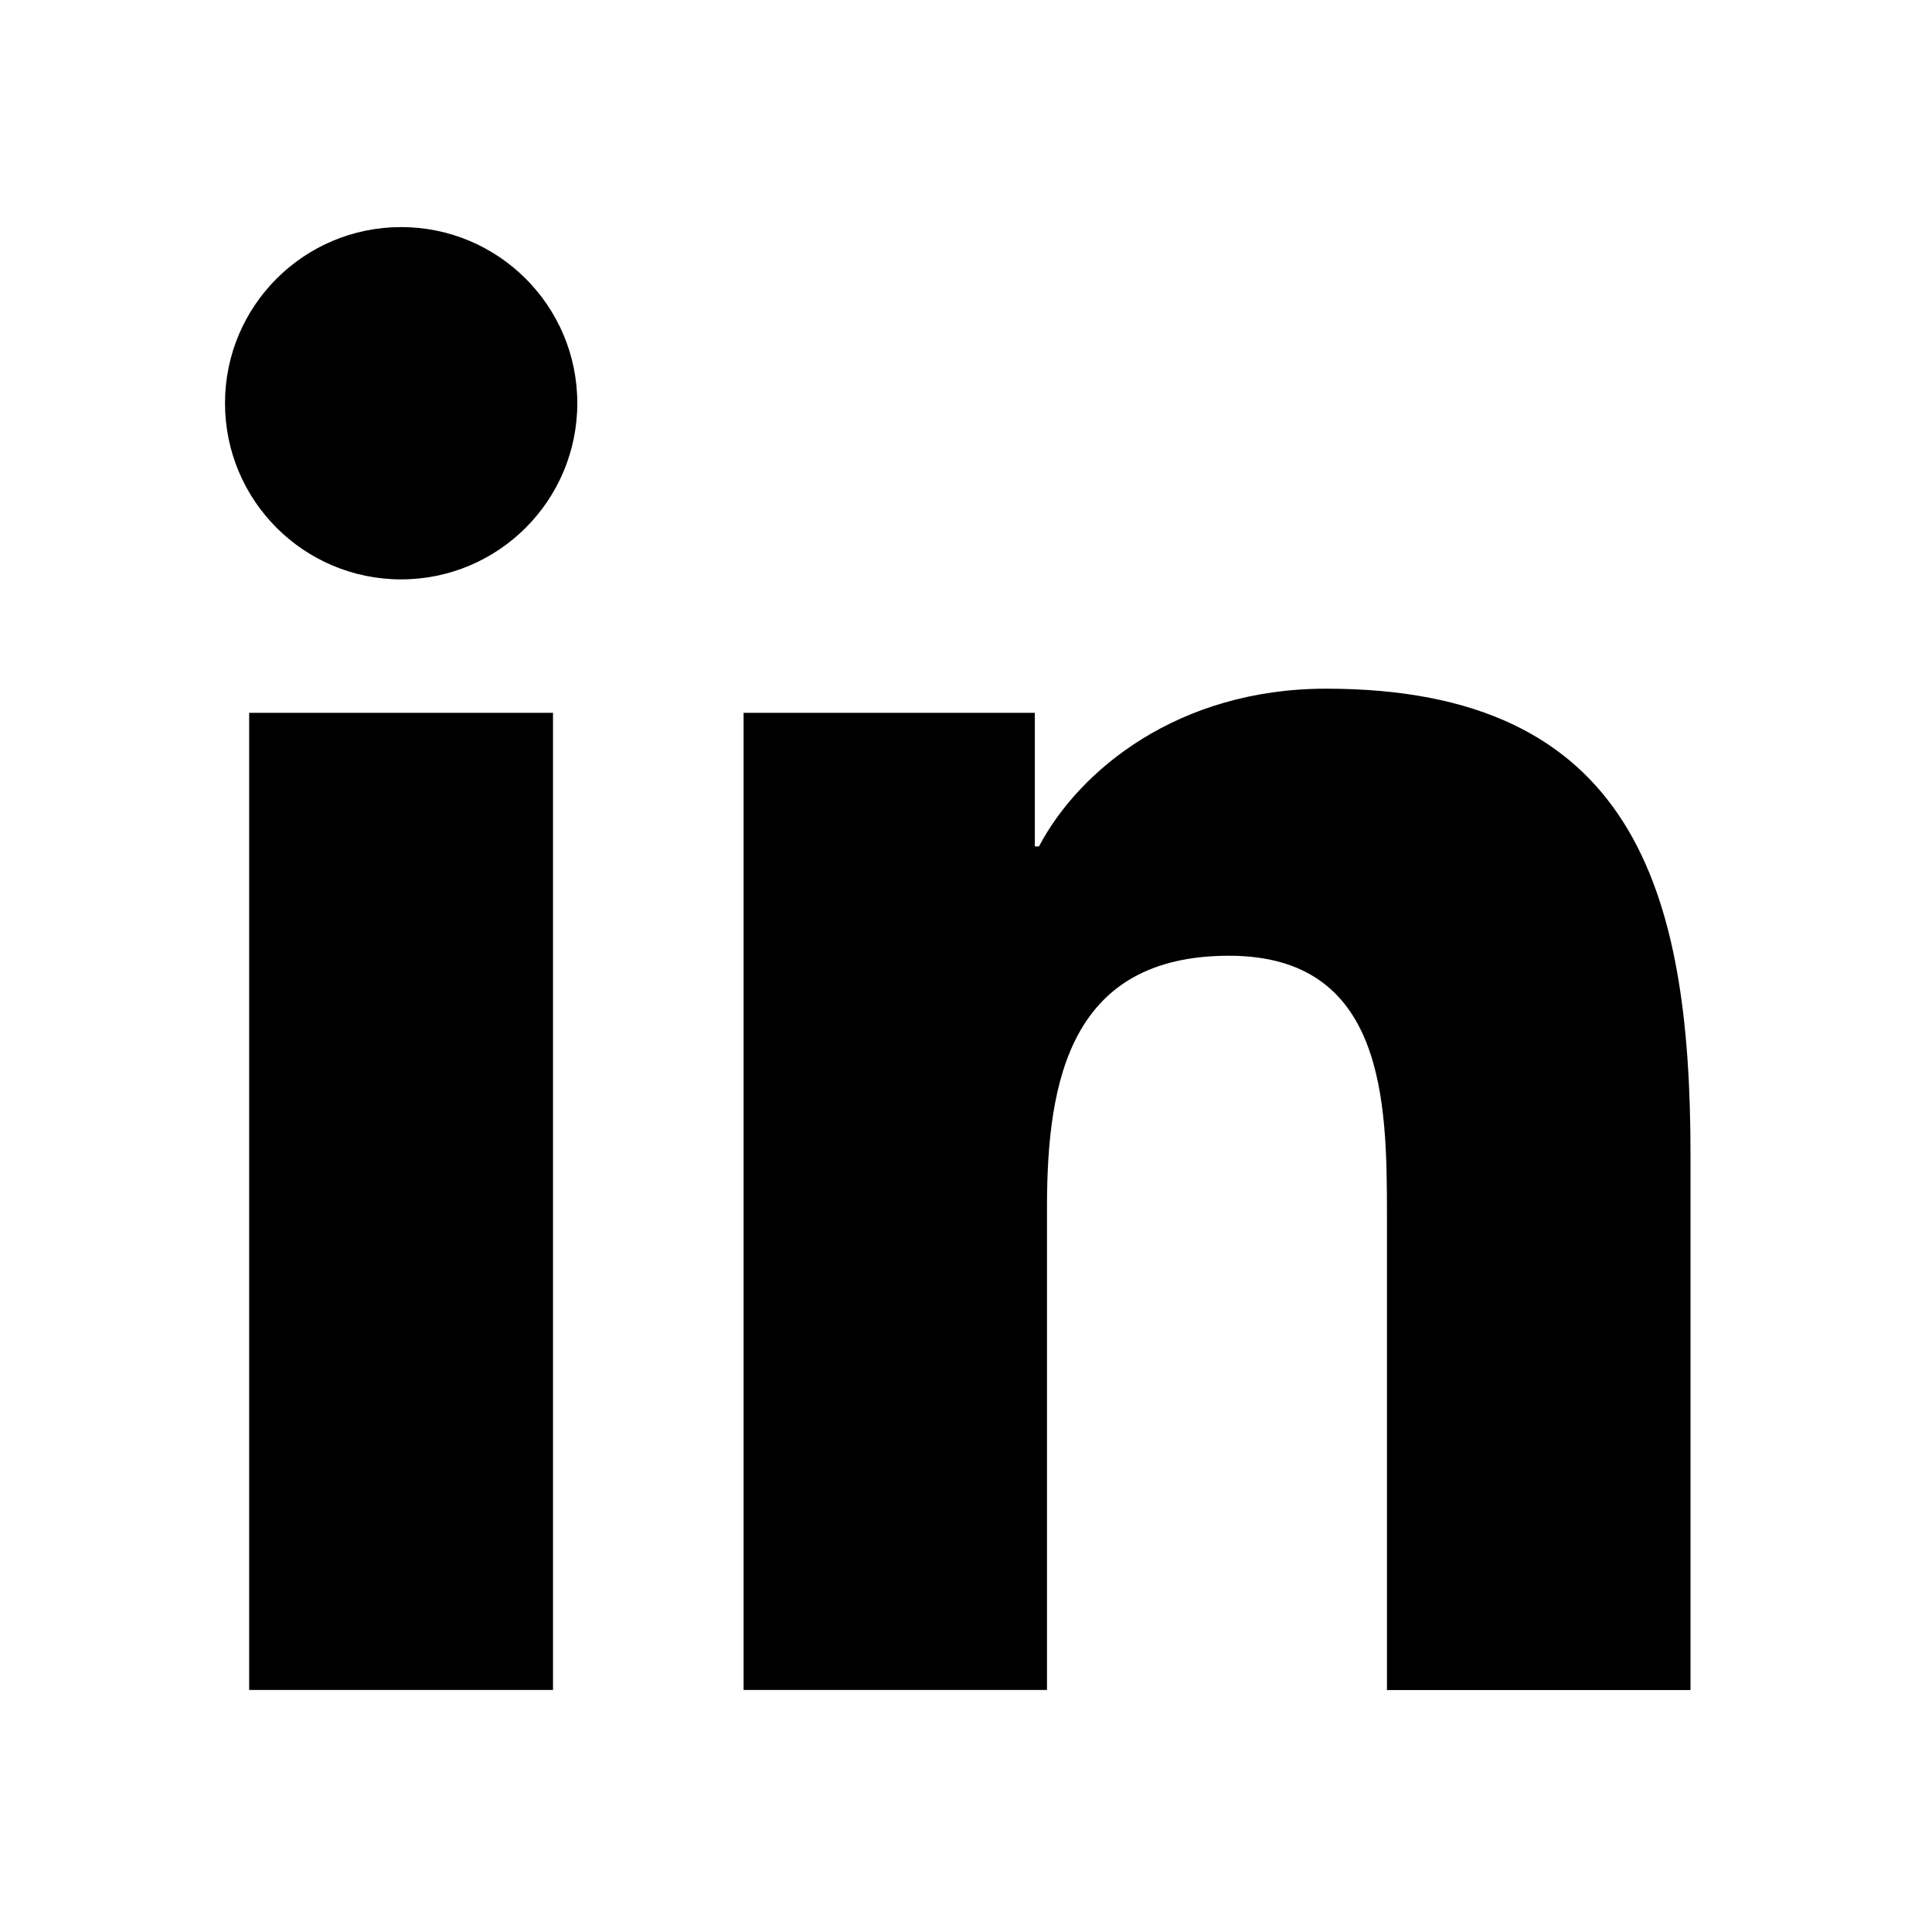
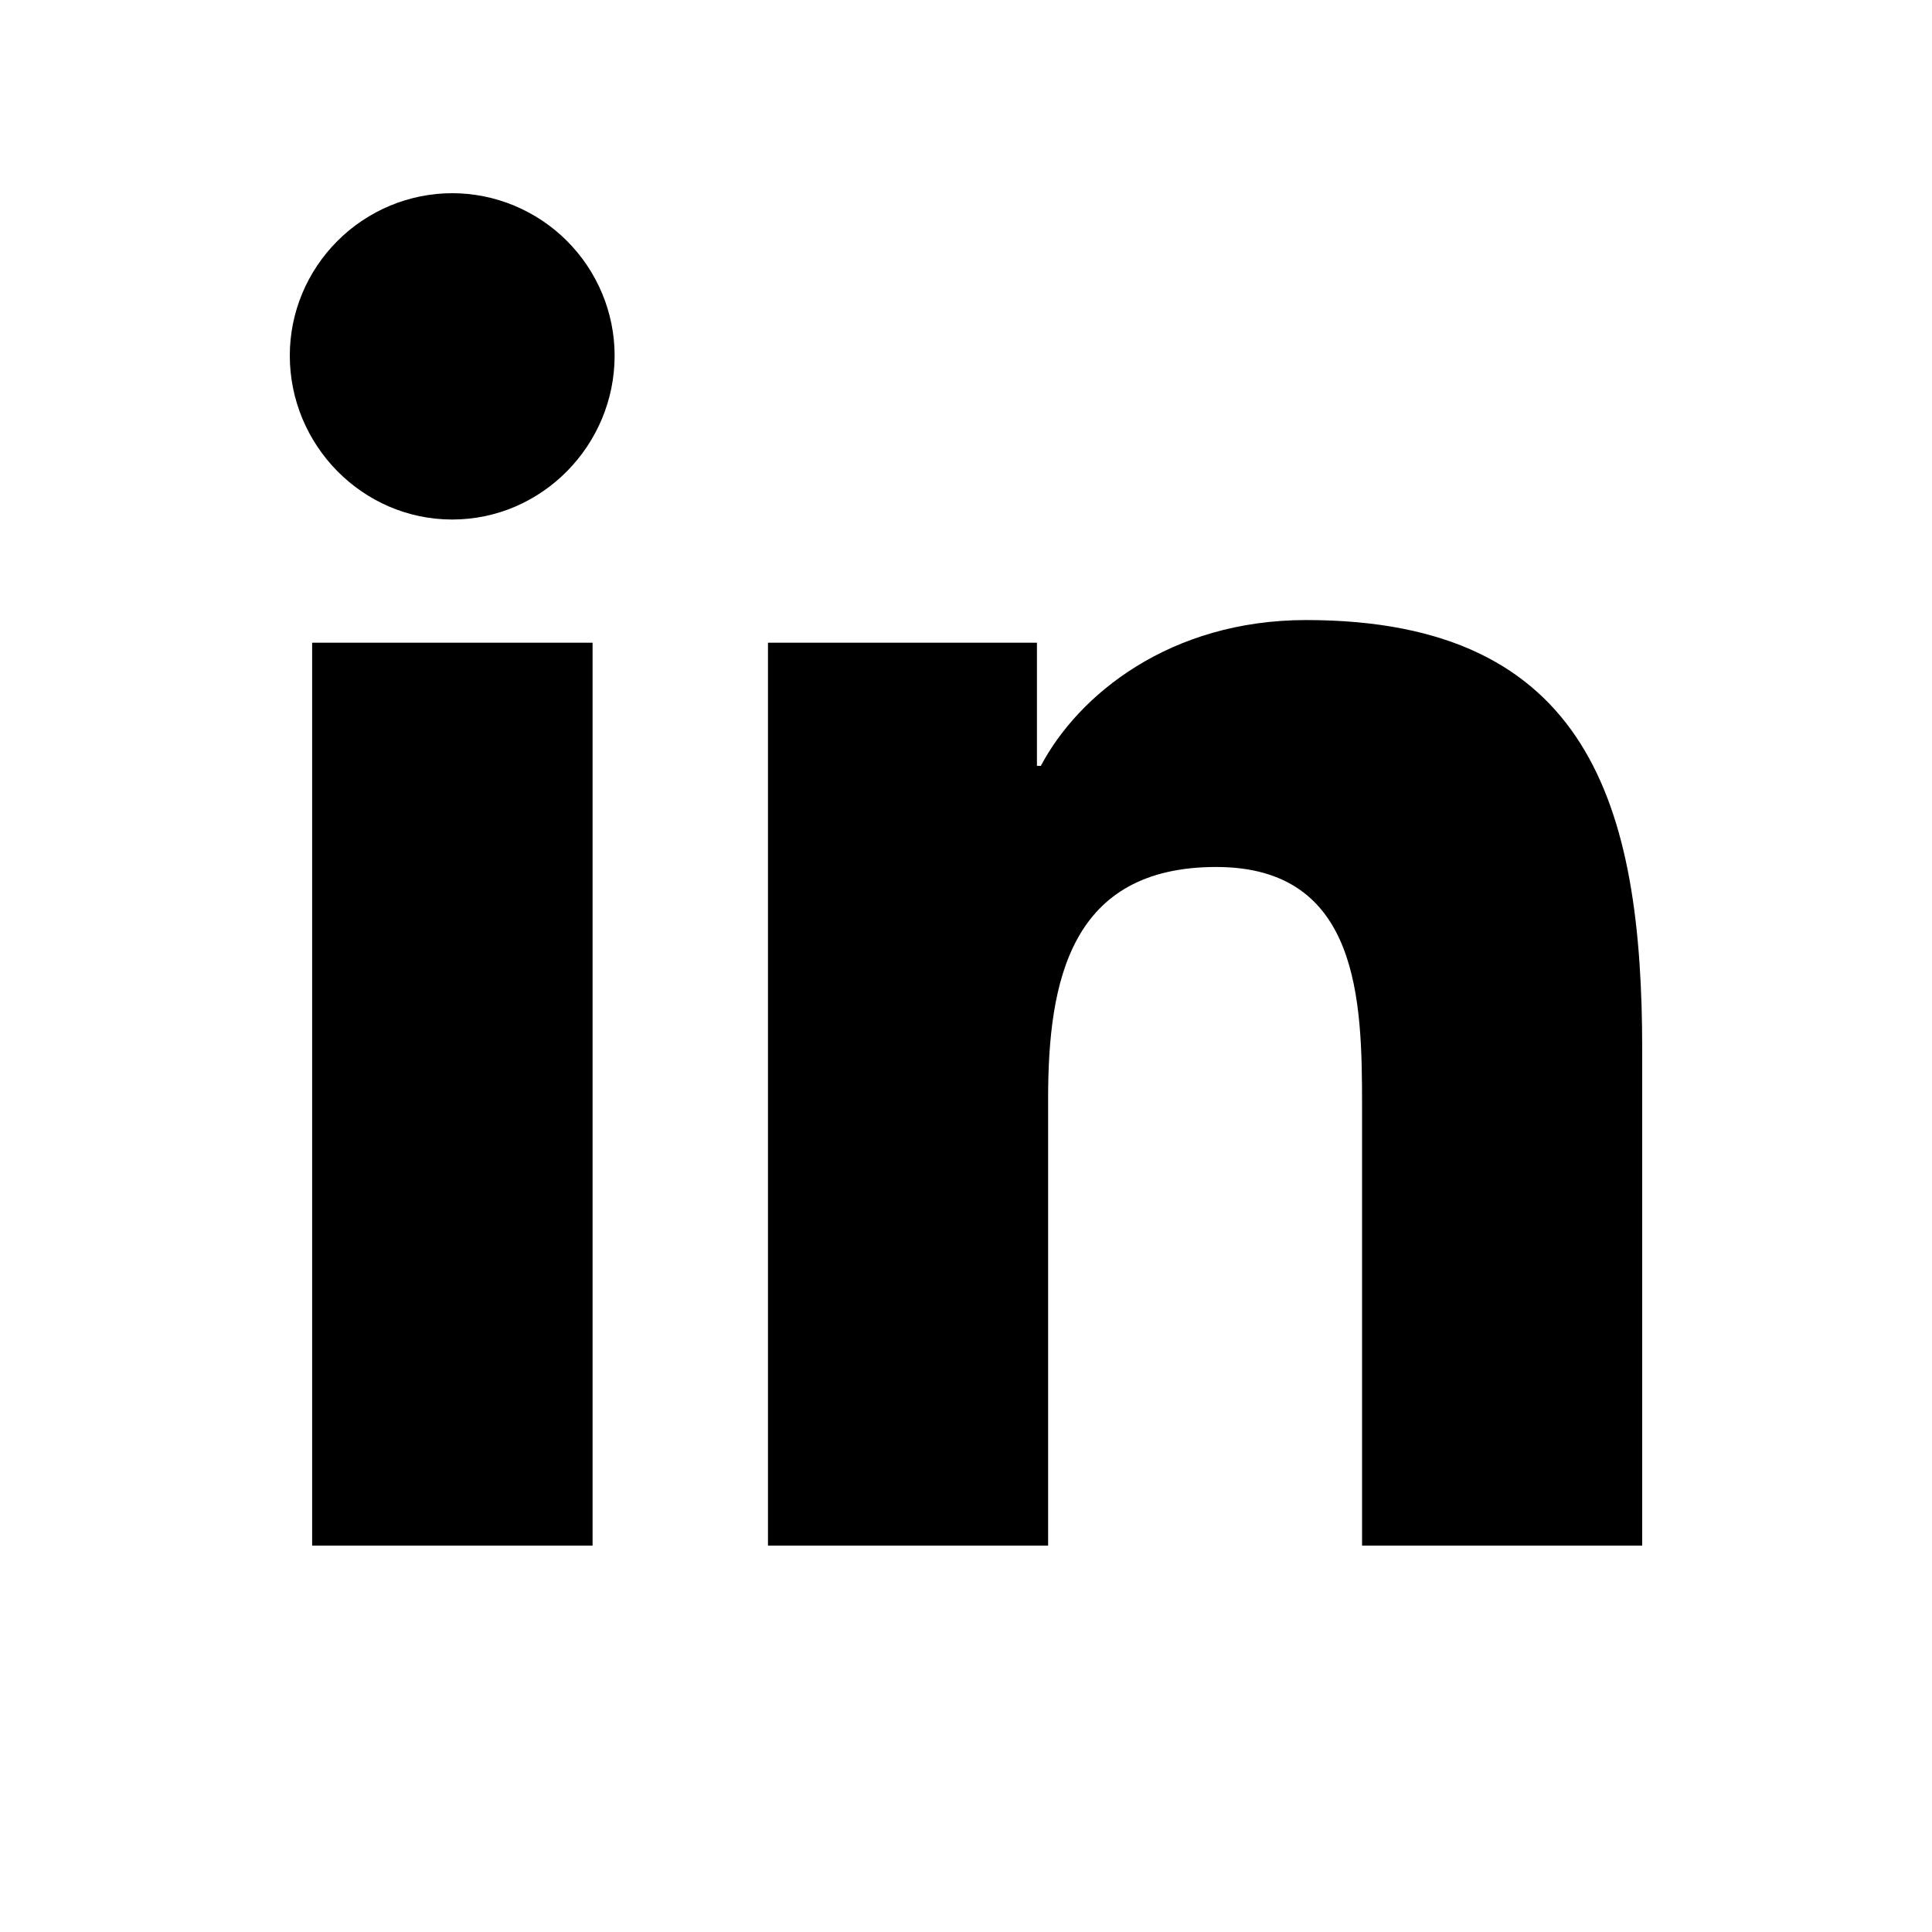
- <svg xmlns="http://www.w3.org/2000/svg" width="26" height="26" viewBox="0 0 26 26" fill="none">
-   <path d="M5.398 7.797C6.707 7.797 7.769 6.736 7.769 5.426C7.769 4.117 6.707 3.056 5.398 3.056C4.089 3.056 3.028 4.117 3.028 5.426C3.028 6.736 4.089 7.797 5.398 7.797Z" fill="currentColor" />
-   <path d="M10.007 9.593V22.743H14.09V16.24C14.09 14.524 14.413 12.862 16.54 12.862C18.639 12.862 18.665 14.824 18.665 16.349V22.744H22.75V15.533C22.75 11.99 21.987 9.268 17.847 9.268C15.859 9.268 14.526 10.359 13.982 11.391H13.926V9.593H10.007ZM3.353 9.593H7.442V22.743H3.353V9.593Z" fill="currentColor" />
+ <svg xmlns="http://www.w3.org/2000/svg" height="24" width="24" viewBox="0 0 640 640">
+   <path fill="currentColor" d="M196.3 512L103.4 512L103.4 212.9L196.3 212.9L196.3 512zM149.8 172.1C120.1 172.1 96 147.5 96 117.8C96 103.5 101.7 89.9 111.8 79.8C121.9 69.7 135.6 64 149.8 64C164 64 177.7 69.7 187.8 79.8C197.9 89.9 203.6 103.6 203.6 117.8C203.6 147.5 179.5 172.1 149.8 172.1zM543.9 512L451.2 512L451.2 366.4C451.2 331.7 450.5 287.2 402.9 287.2C354.6 287.2 347.2 324.9 347.2 363.9L347.2 512L254.4 512L254.4 212.9L343.5 212.9L343.5 253.7L344.8 253.7C357.2 230.2 387.5 205.4 432.7 205.4C526.7 205.4 544 267.3 544 347.7L544 512L543.9 512z" />
</svg>
